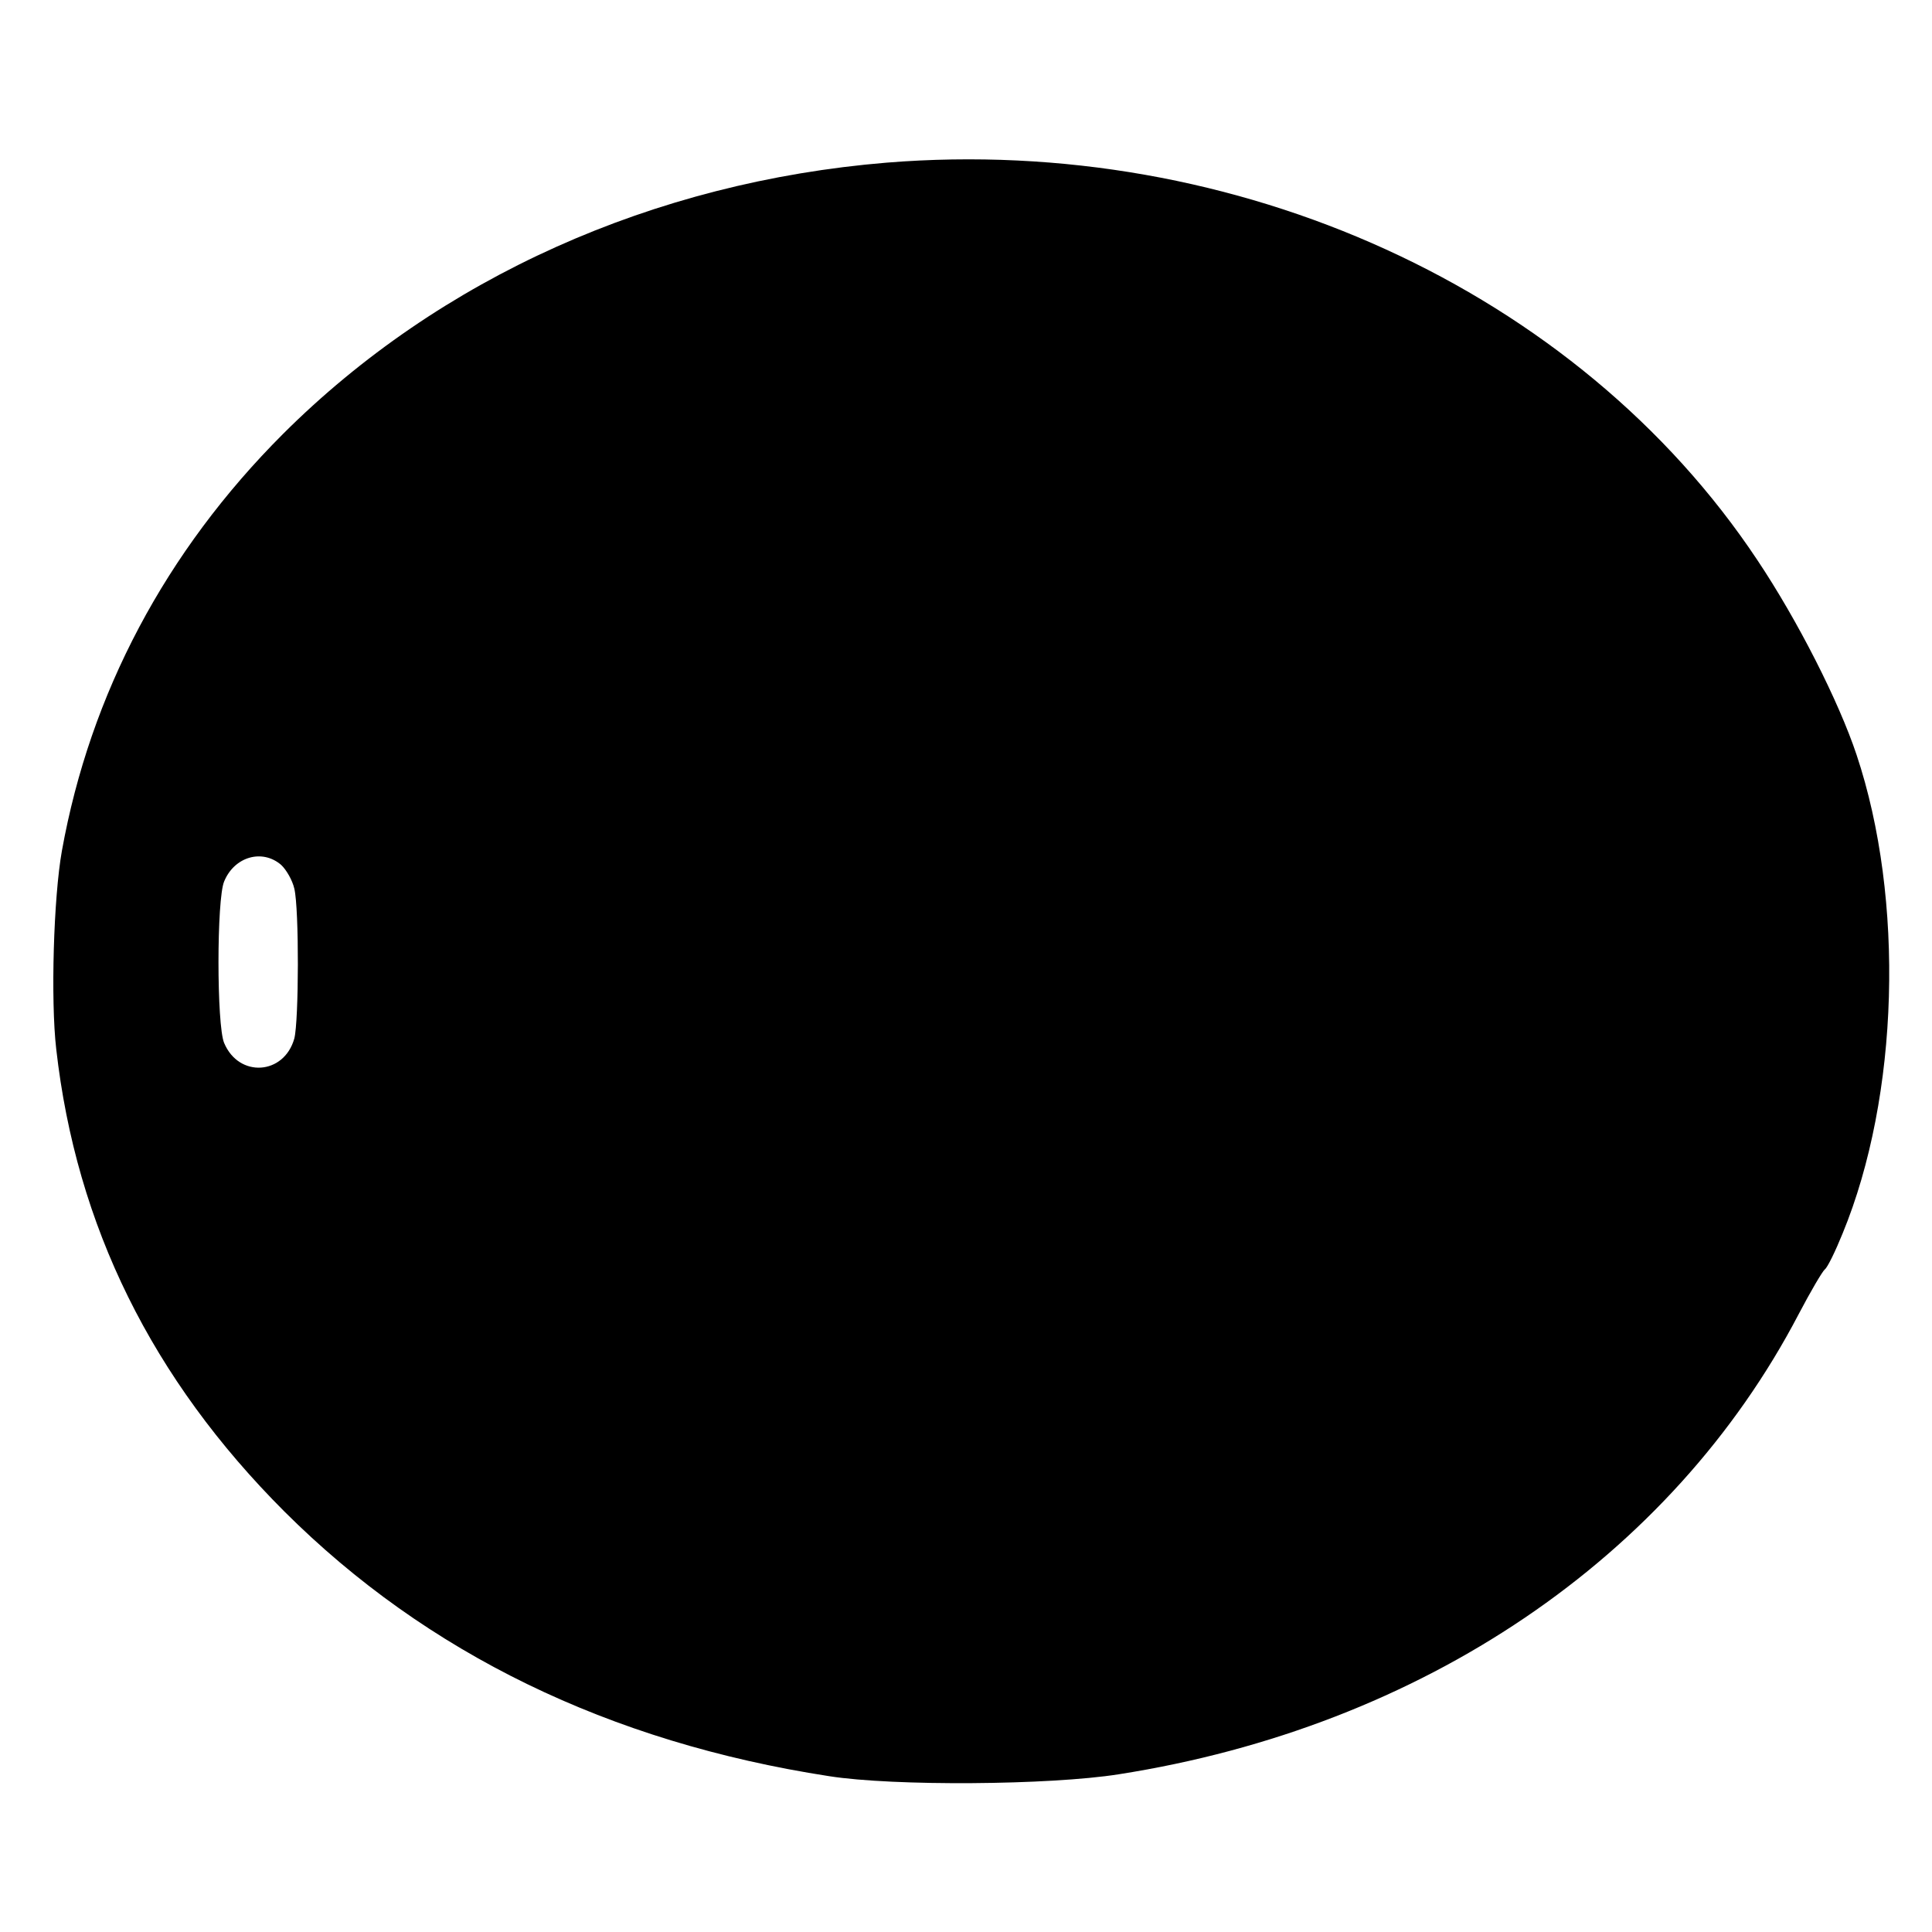
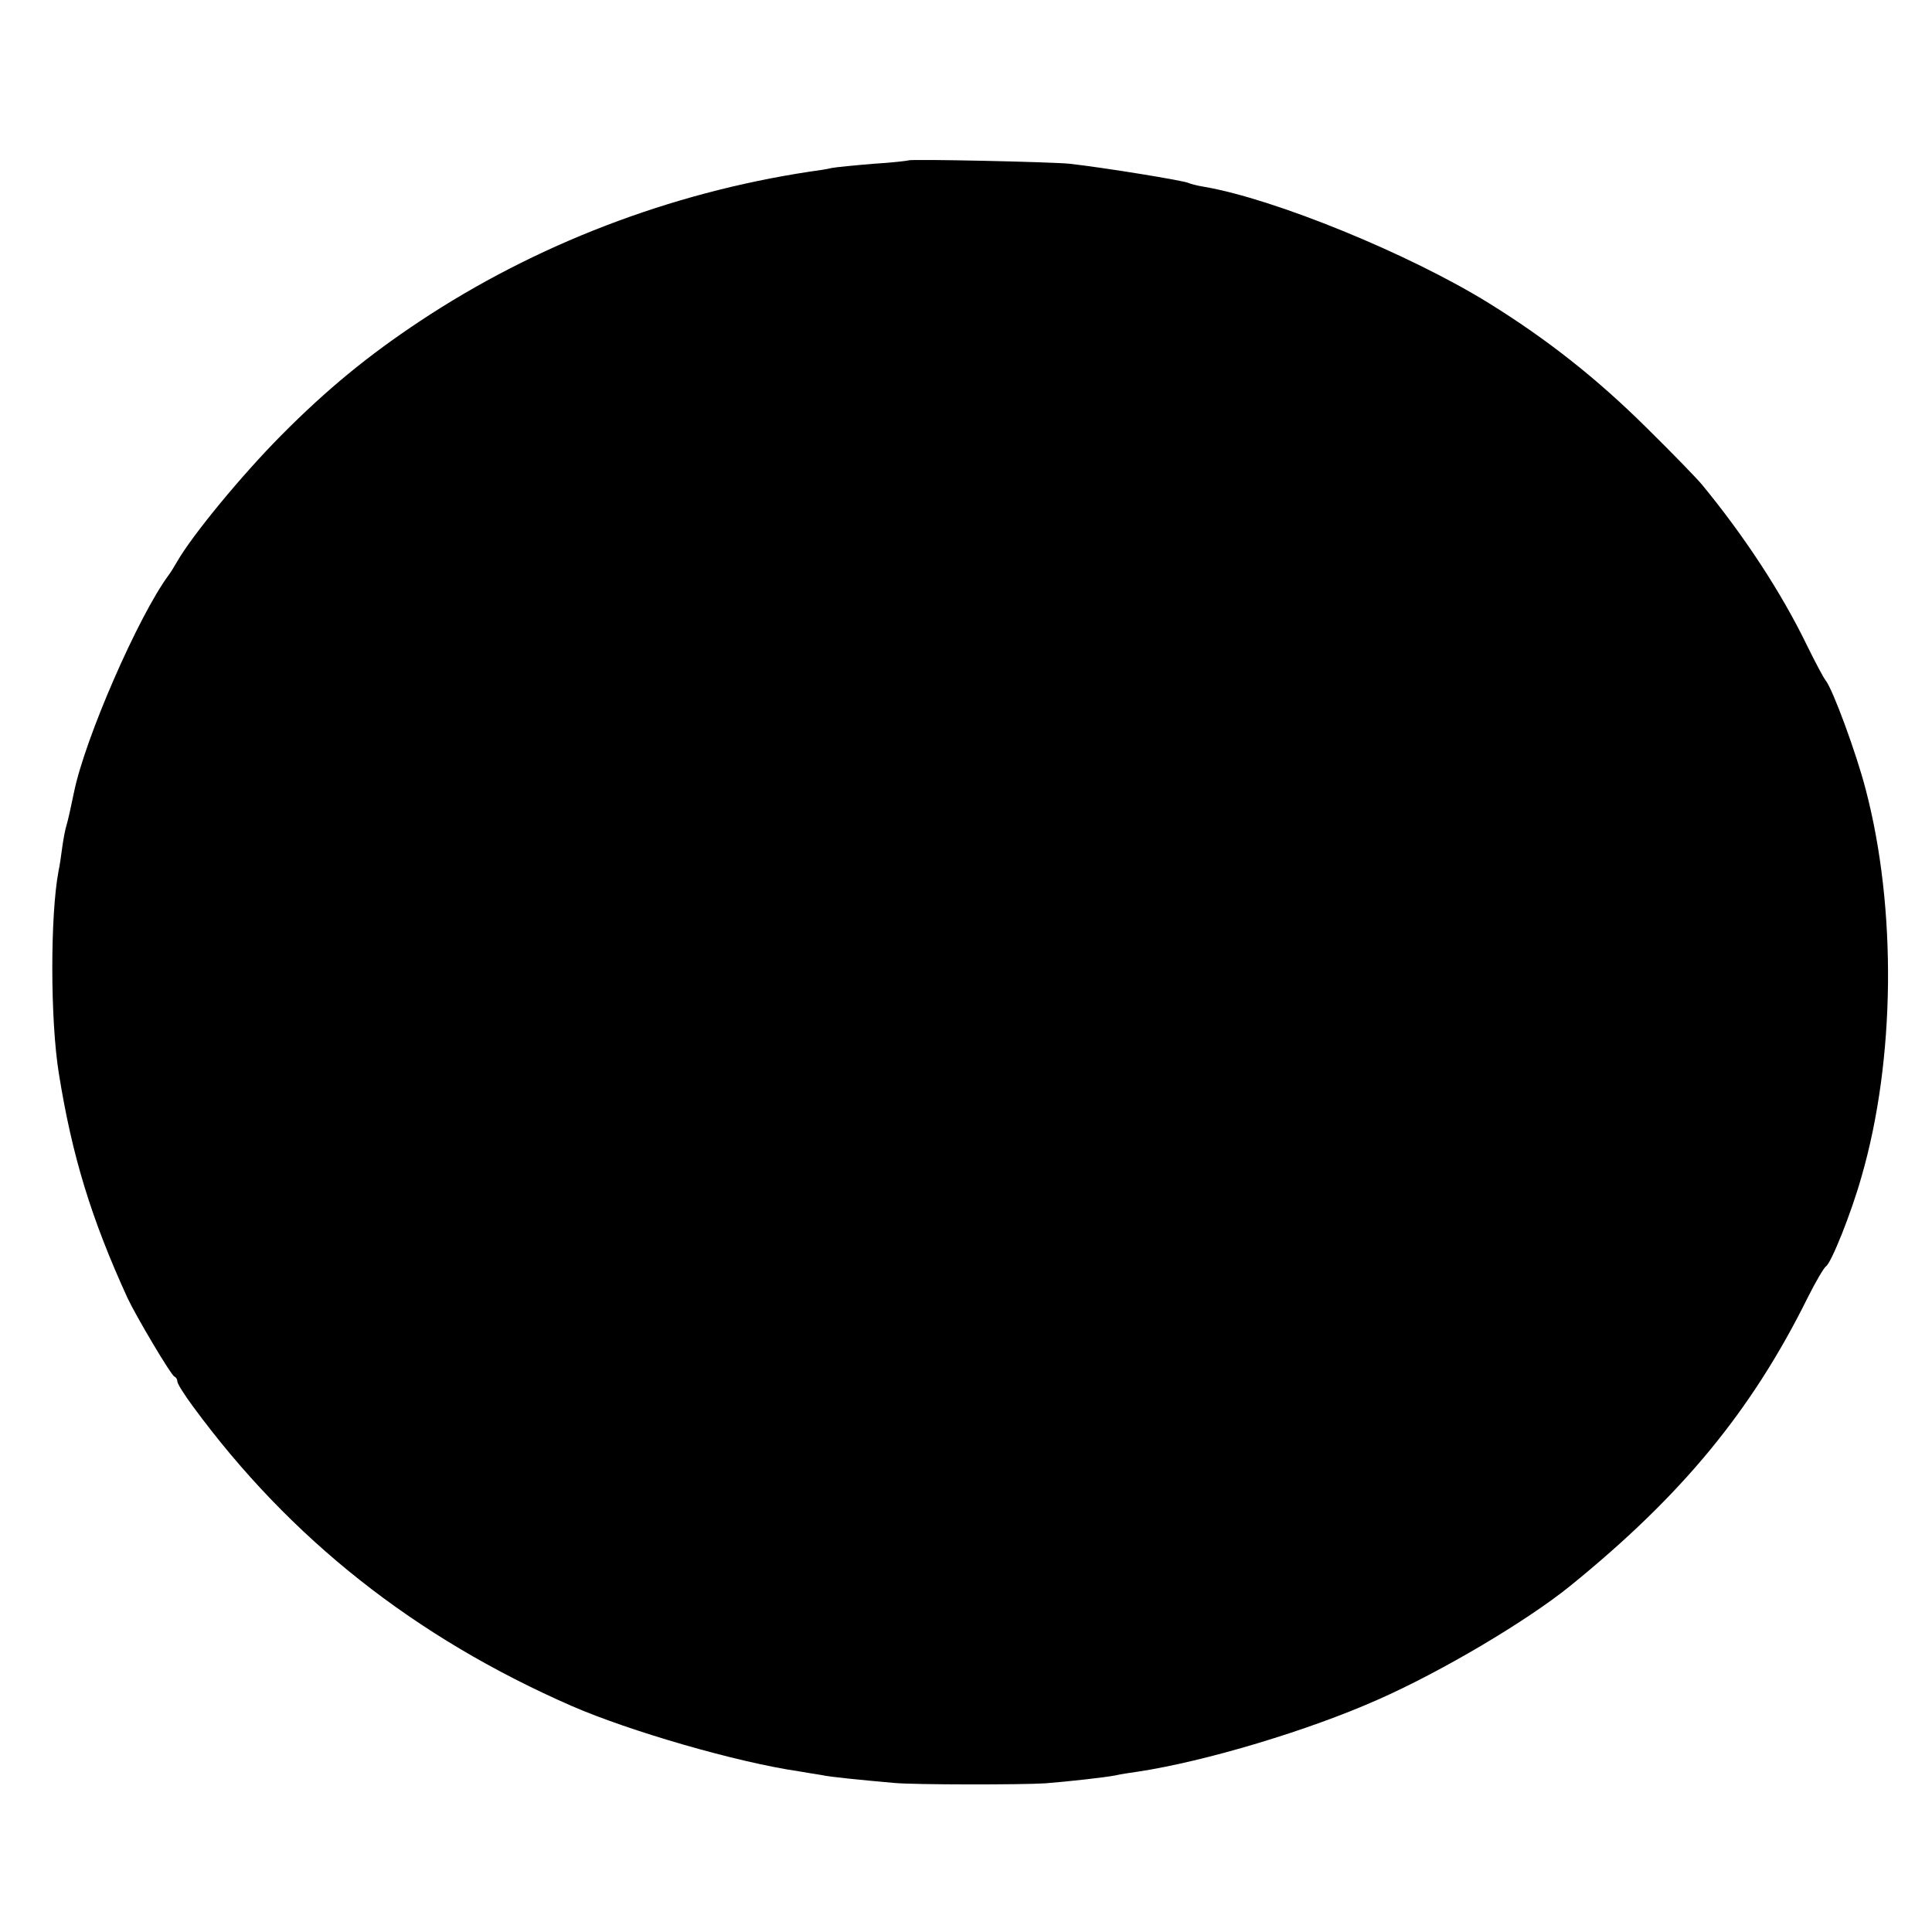
<svg xmlns="http://www.w3.org/2000/svg" version="1.0" width="16pt" height="16pt" viewBox="0 0 16 16" preserveAspectRatio="xMidYMid meet">
  <g transform="translate(0,16) scale(0.003125,-0.003125)" fill="#000000" stroke="none">
-     <path d="M2350 4689 c-618 -51 -1185 -305 -1600 -719 -311 -311 -511 -688 -586 -1105 -22 -123 -30 -395 -15 -525 53 -469 254 -875 605 -1226 376 -375 860 -611 1443 -701 171 -27 585 -24 768 5 804 126 1464 573 1802 1220 31 59 62 112 69 118 7 5 28 48 47 95 150 364 165 886 37 1269 -47 141 -156 356 -263 516 -476 716 -1380 1128 -2307 1053z m-1605 -1861 c14 -13 30 -41 35 -63 13 -54 12 -351 0 -397 -27 -97 -147 -105 -186 -12 -20 47 -20 381 0 428 27 66 101 87 151 44z" />
+     <path d="M2408 4695 c-2 -1 -43 -6 -93 -9 -49 -4 -99 -9 -110 -11 -11 -3 -38 -7 -60 -10 -369 -56 -726 -193 -1032 -396 -137 -91 -245 -179 -368 -303 -106 -107 -236 -265 -276 -335 -8 -14 -18 -30 -22 -35 -80 -108 -222 -433 -251 -576 -9 -43 -15 -71 -20 -88 -3 -9 -8 -35 -11 -57 -3 -23 -7 -51 -10 -64 -22 -117 -22 -395 1 -536 35 -219 86 -385 182 -595 23 -49 115 -204 124 -208 5 -2 8 -8 8 -13 0 -6 19 -36 42 -67 257 -350 587 -611 1003 -793 154 -67 437 -149 601 -173 22 -4 49 -8 61 -10 21 -5 103 -13 193 -21 54 -5 336 -5 400 -1 64 5 161 16 186 21 12 3 39 7 60 10 178 27 452 109 636 191 168 74 394 208 509 301 296 240 481 464 630 765 21 42 43 79 48 82 14 9 67 141 94 237 90 310 94 713 11 1028 -24 93 -87 265 -106 288 -5 6 -28 49 -50 94 -68 140 -166 289 -277 424 -14 17 -79 84 -146 150 -133 132 -265 236 -420 332 -210 130 -567 276 -754 308 -19 3 -37 8 -41 10 -10 6 -225 41 -315 51 -47 5 -422 13 -427 9z" />
  </g>
</svg>
